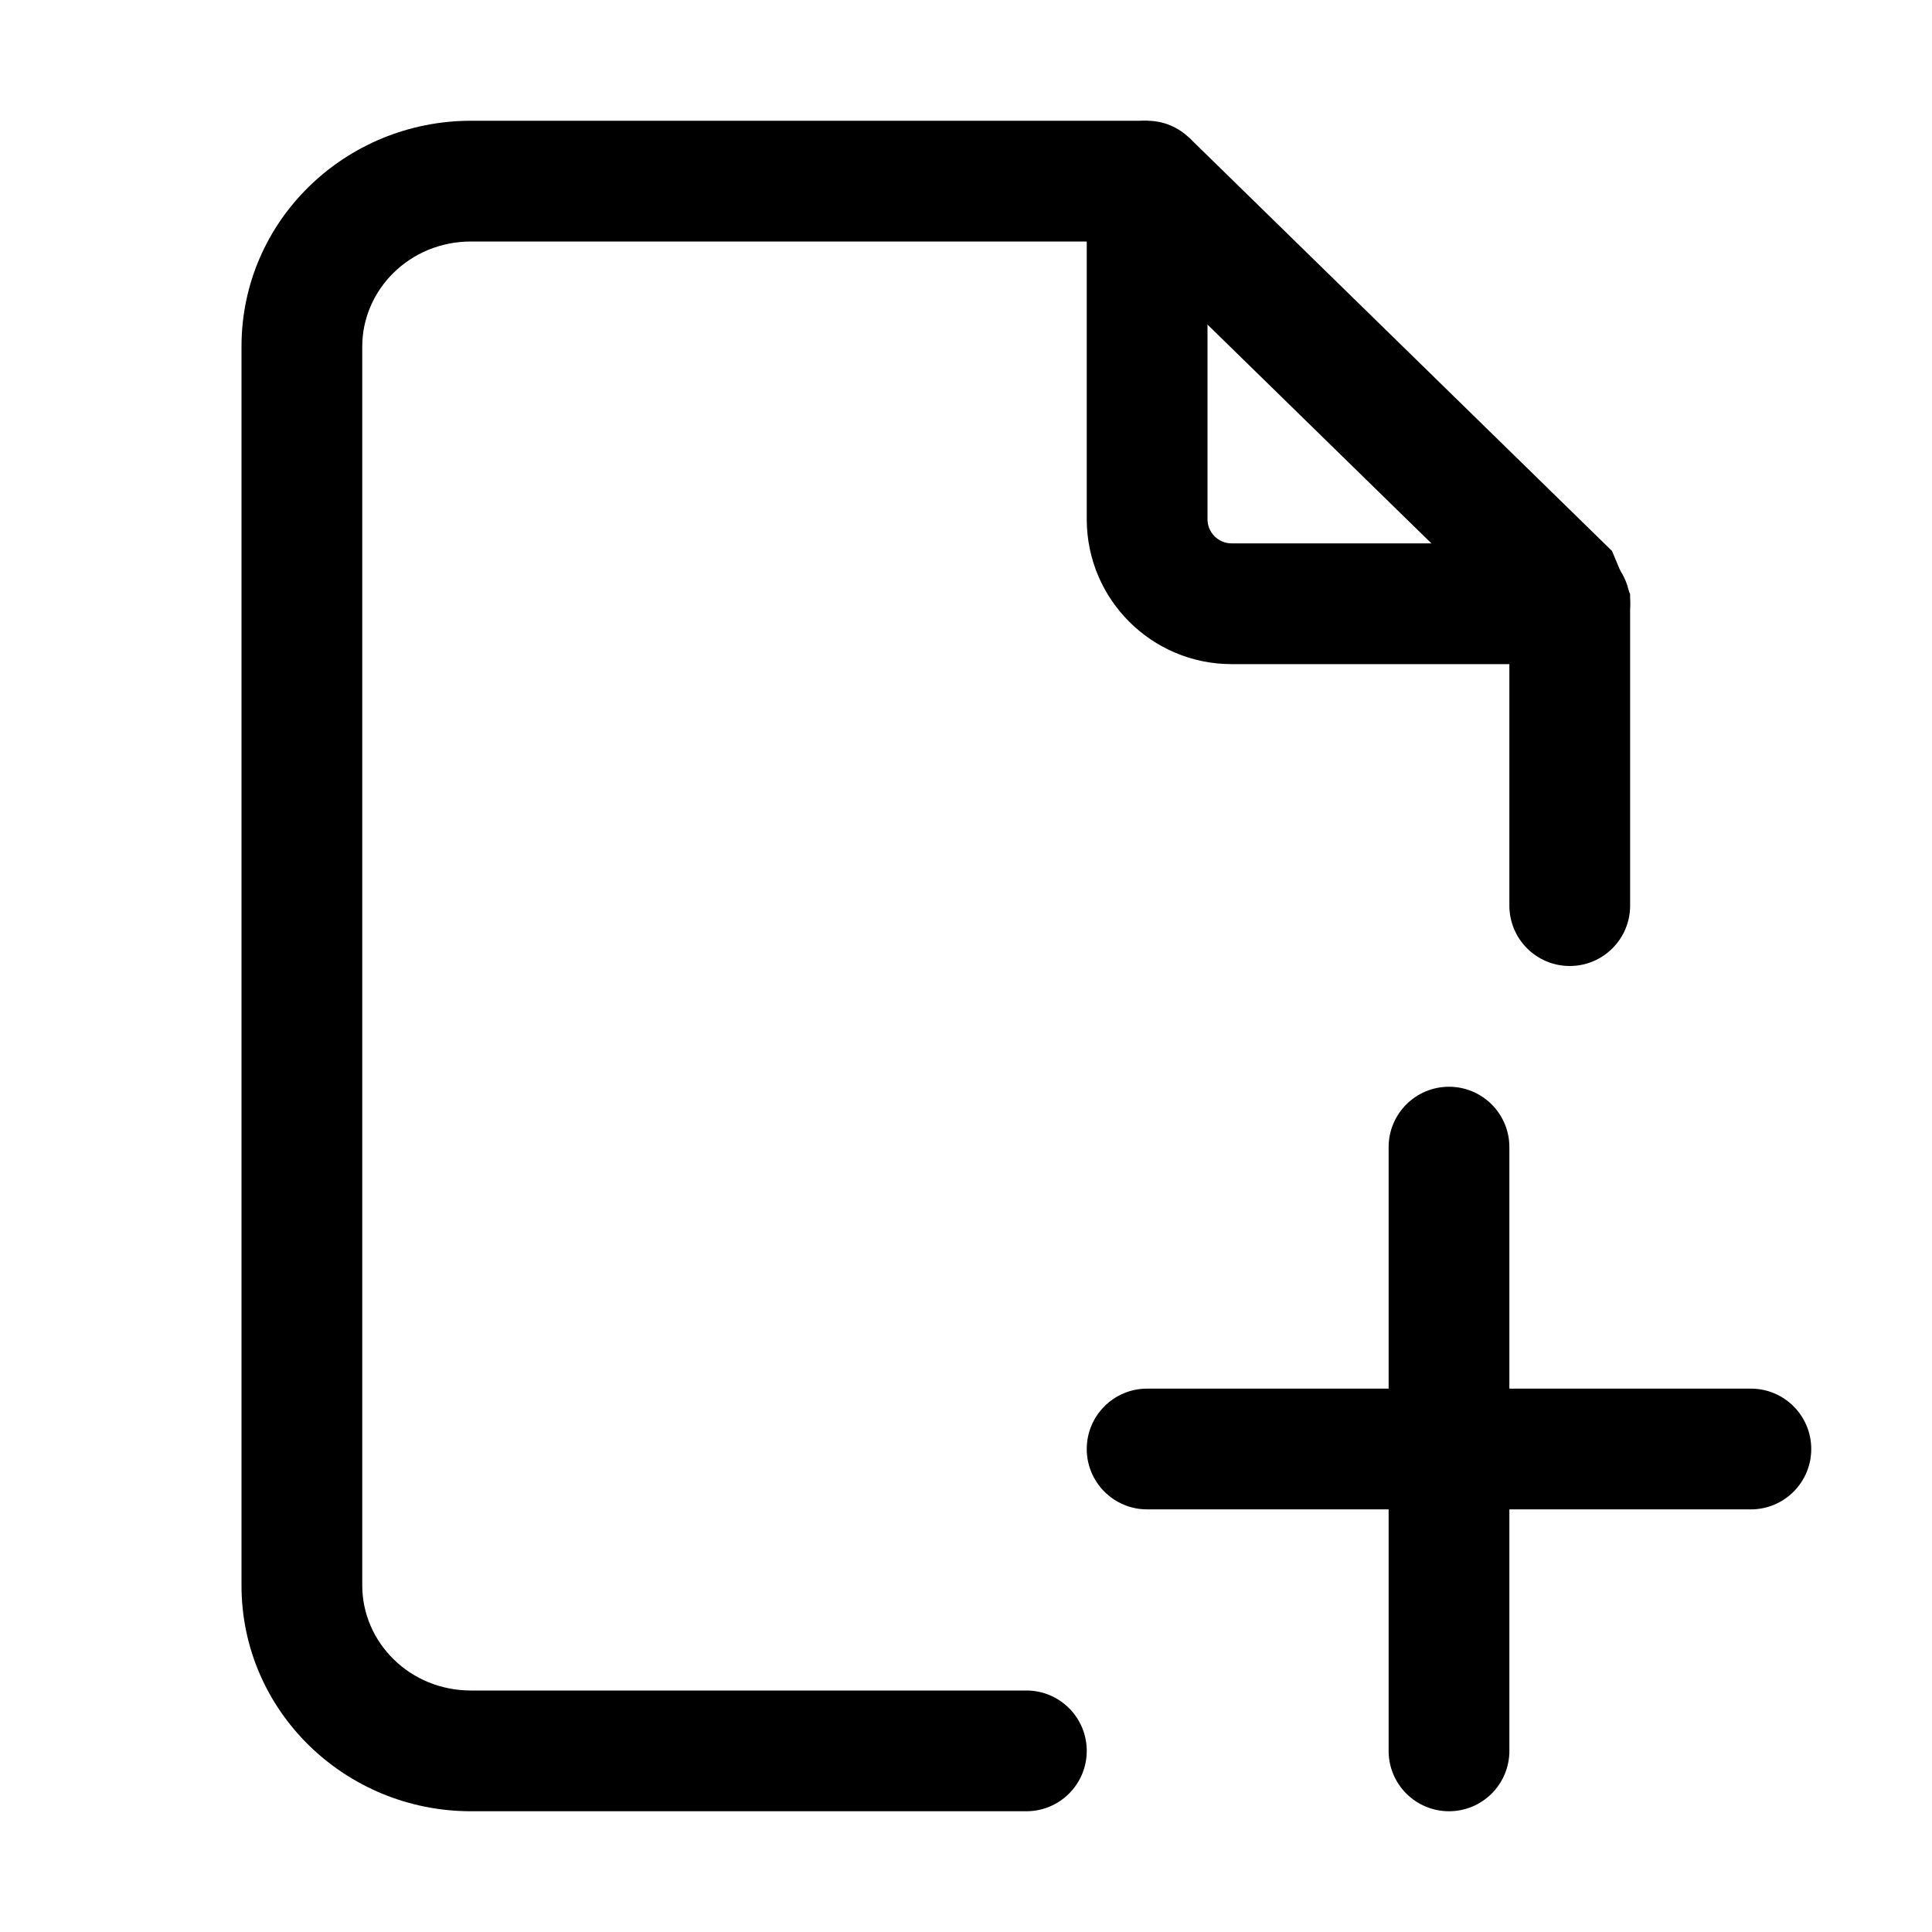
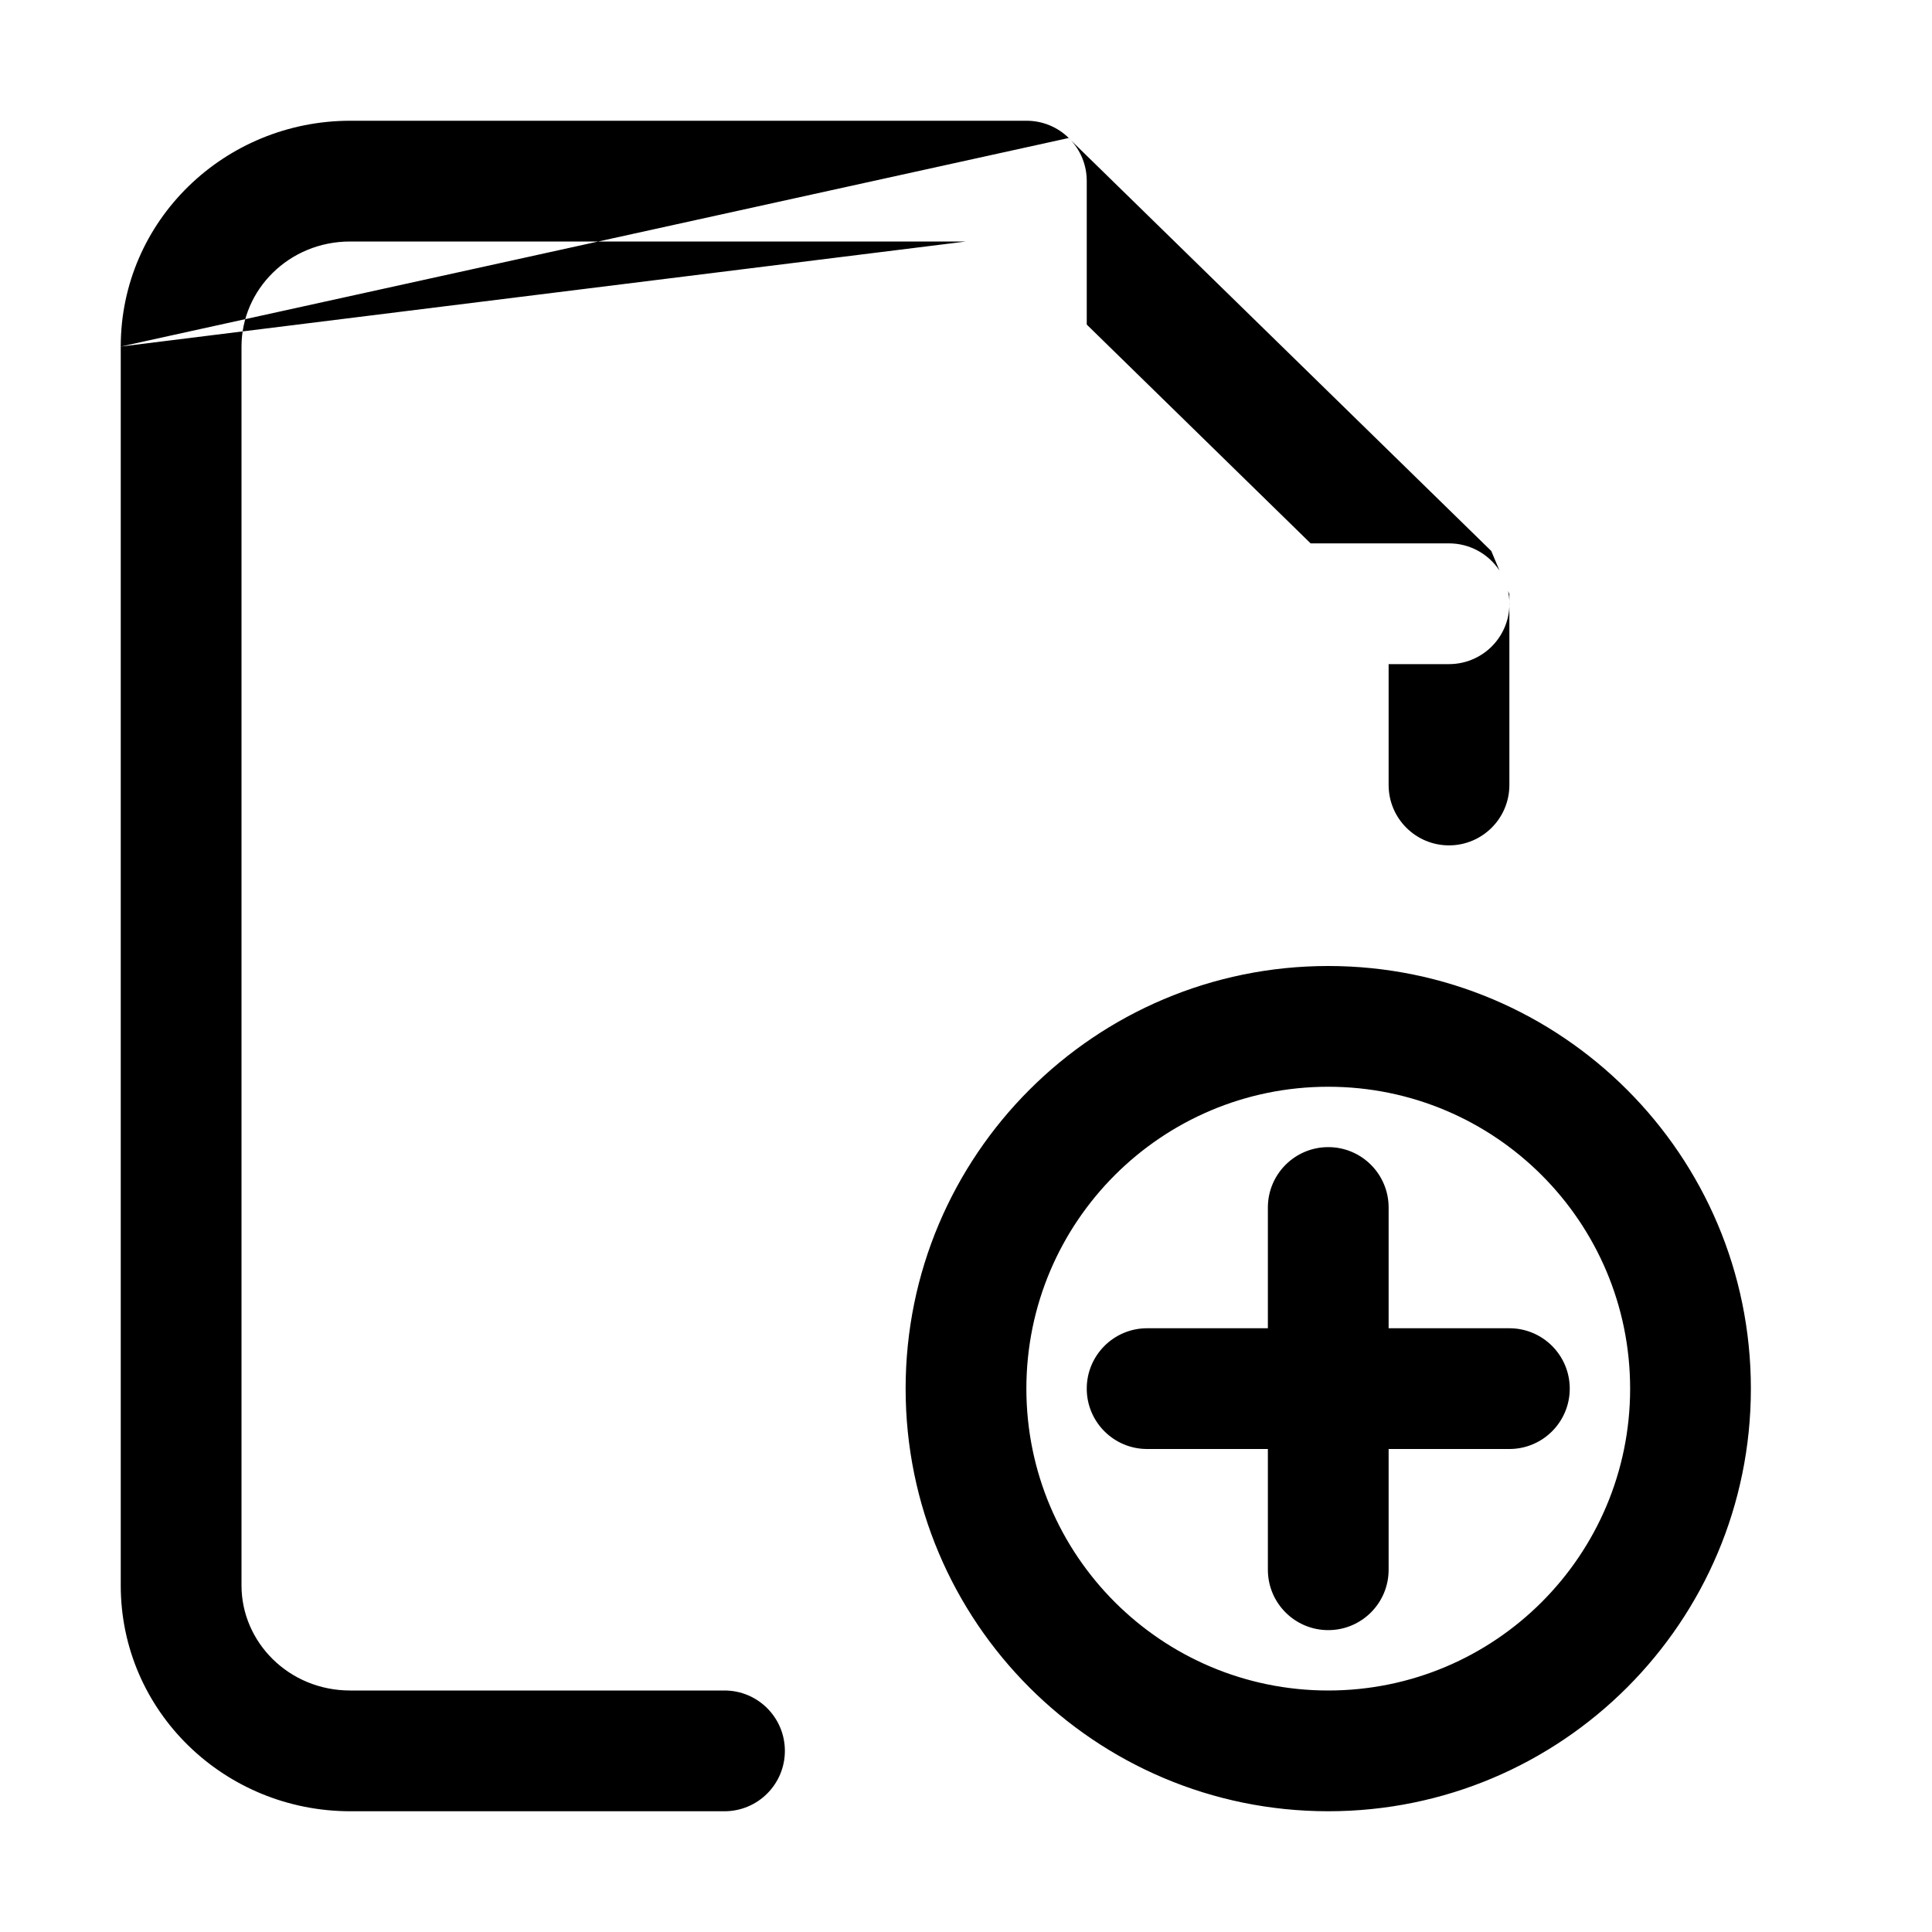
<svg xmlns="http://www.w3.org/2000/svg" width="16" height="16" fill="currentColor" viewBox="0 0 16 16">
-   <path fill-rule="evenodd" d="M2 2.87C2 1.825 2.862 1 3.901 1H9.5l.35.142 3.5 3.421.15.358V7.5a.5.5 0 0 1-1 0V5.131L9.296 2H3.901C3.392 2 3 2.4 3 2.87v10.26c0 .47.392.87.9.87h4.6a.5.5 0 0 1 0 1H3.9C2.862 15 2 14.174 2 13.13V2.87Z" clip-rule="evenodd" />
-   <path fill-rule="evenodd" d="M9.5 1a.5.5 0 0 1 .5.5v2.801a.2.2 0 0 0 .199.199H13a.5.5 0 0 1 0 1h-2.801A1.2 1.2 0 0 1 9 4.301V1.5a.5.5 0 0 1 .5-.5ZM12 9a.5.5 0 0 1 .5.5v5a.5.5 0 0 1-1 0v-5A.5.5 0 0 1 12 9Z" clip-rule="evenodd" />
-   <path fill-rule="evenodd" d="M15 12a.5.5 0 0 1-.5.5h-5a.5.5 0 0 1 0-1h5a.5.5 0 0 1 .5.5Z" clip-rule="evenodd" />
+   <path fill-rule="evenodd" d="M1 2.87C1 1.825 1.862 1 2.901 1H8.5a.498.498 0 0 1 .5.5v1.188L10.854 4.5H12a.5.5 0 0 1 .418.225l-.068-.162-3.5-3.42m3.639 3.75A.5.5 0 0 1 12 5.5h-.5v1.001a.5.5 0 0 0 1 0V4.92l-.011-.026ZM8 2H2.9c-.508 0-.9.4-.9.87v10.26c0 .47.392.87.9.87H6a.5.5 0 0 1 0 1H2.901C1.86 15 1 14.174 1 13.13V2.87M11 8a3.5 3.5 0 1 0 0 7 3.5 3.5 0 0 0 0-7Zm-2.5 3.5a2.5 2.5 0 1 1 5 0 2.5 2.5 0 0 1-5 0Zm2.5-2a.5.5 0 0 1 .5.5v1h1a.5.5 0 0 1 0 1h-1v1a.5.5 0 0 1-1 0v-1h-1a.5.5 0 0 1 0-1h1v-1a.5.5 0 0 1 .5-.5Z" clip-rule="evenodd" />
</svg>
